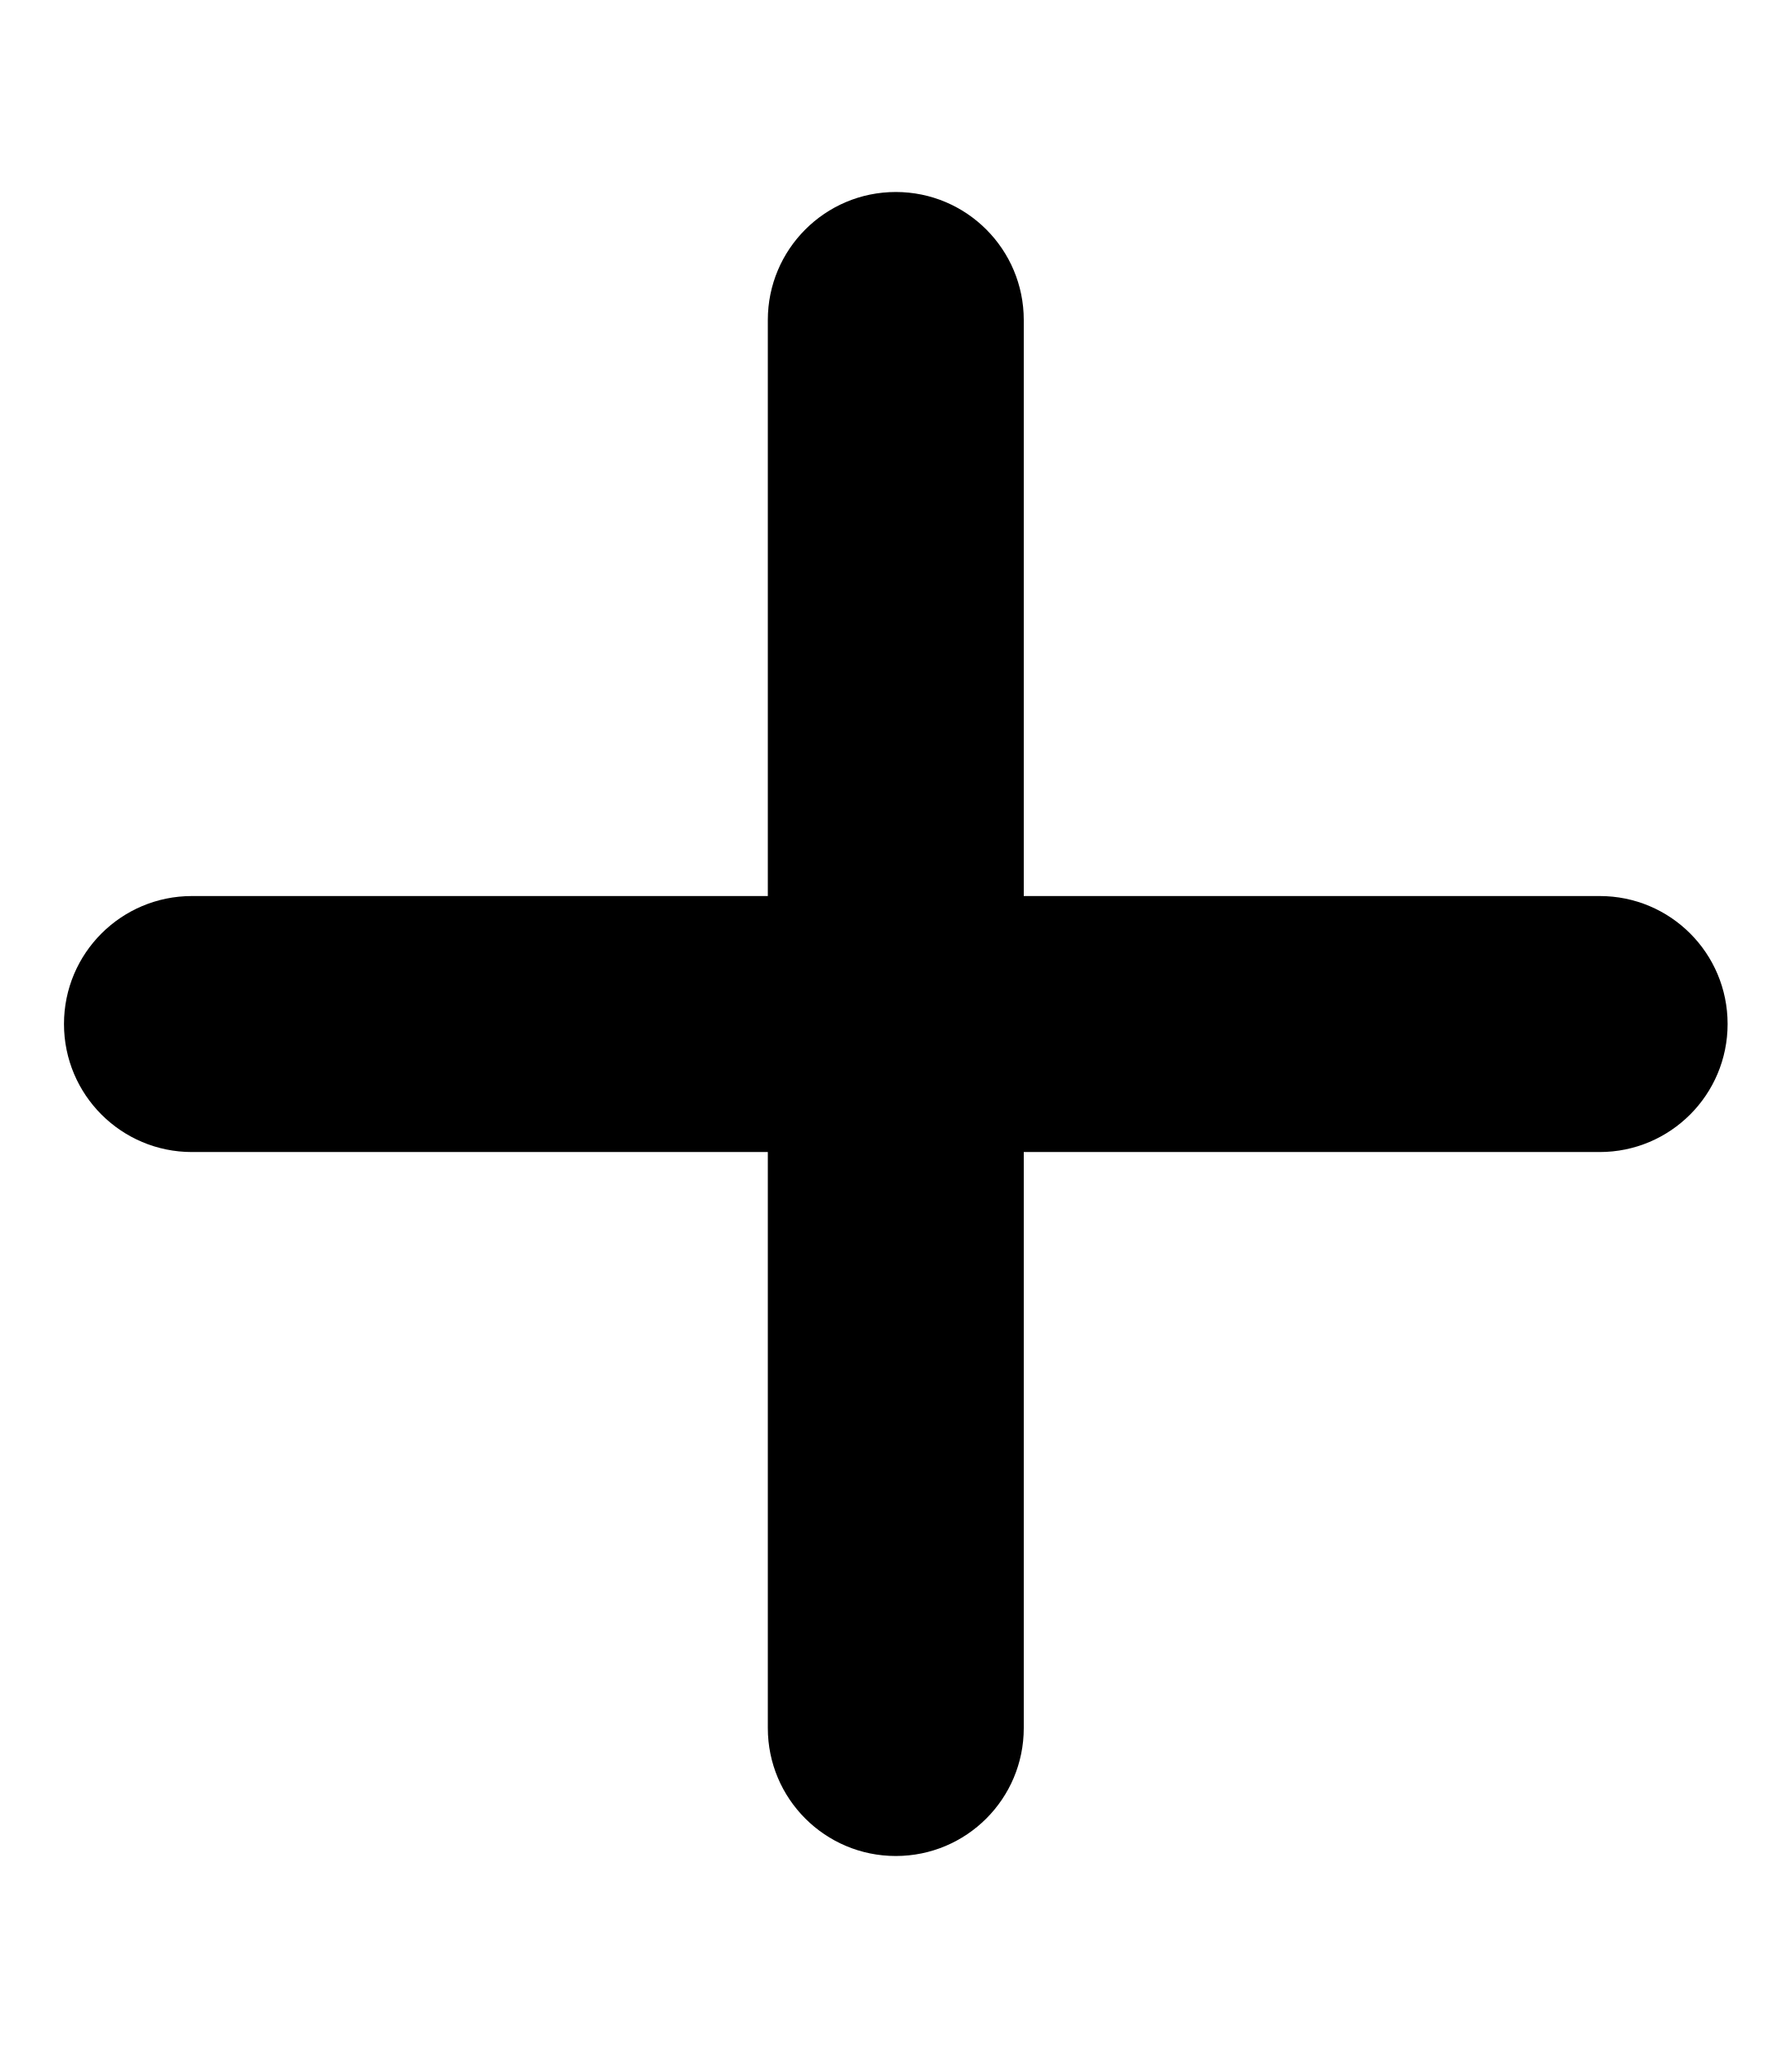
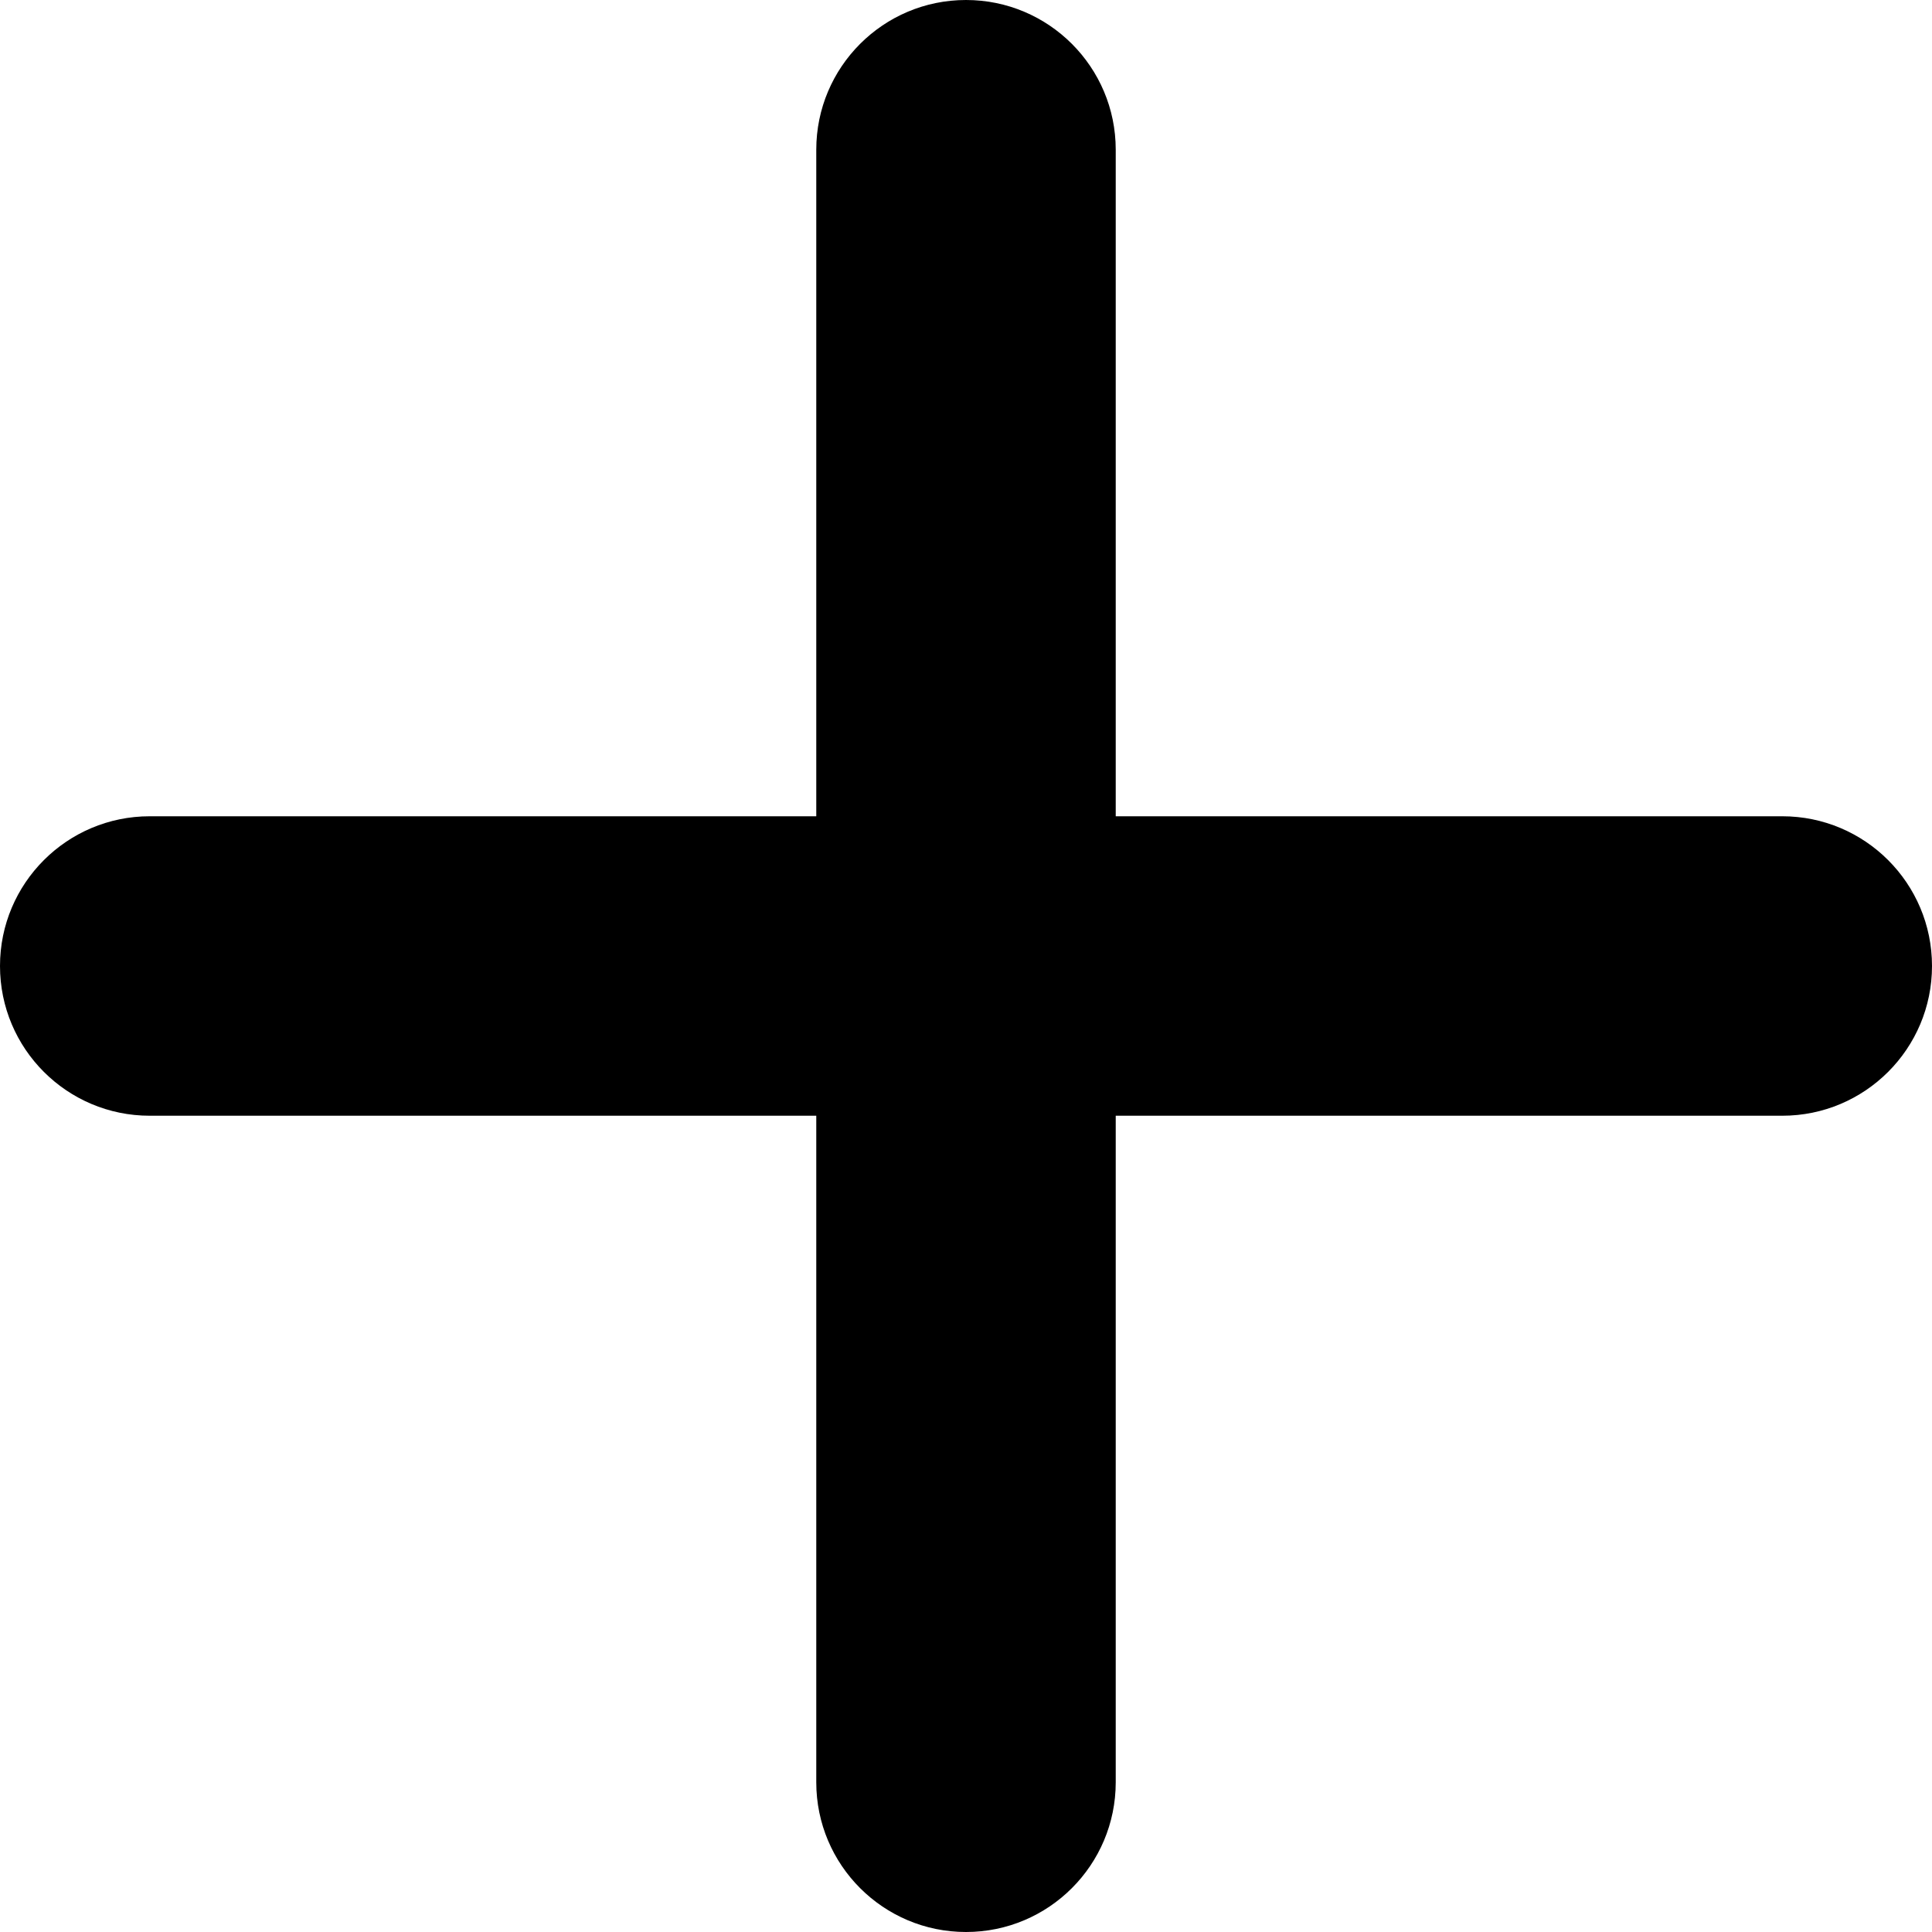
- <svg xmlns="http://www.w3.org/2000/svg" viewBox="0 0 448 512">
-   <path d="M432 256c0 17.69-14.33 32.01-32 32.01H256v144c0 17.69-14.33 31.99-32 31.99s-32-14.3-32-31.99v-144H48c-17.67 0-32-14.32-32-32.01s14.33-31.99 32-31.99h144v-144C192 62.32 206.33 48 224 48s32 14.32 32 32.01v144h144c17.7-.01 32 14.29 32 31.99z" />
+ <svg xmlns="http://www.w3.org/2000/svg" viewBox="0 0 8 8">
+   <path d="M8 4a.62.62 0 0 1-.62.62H4.62v2.76a.62.62 0 0 1-1.24 0V4.62H.62a.62.62 0 0 1 0-1.24h2.76V.62a.62.62 0 0 1 1.24 0v2.76h2.76A.62.62 0 0 1 8 4Z" />
</svg>
